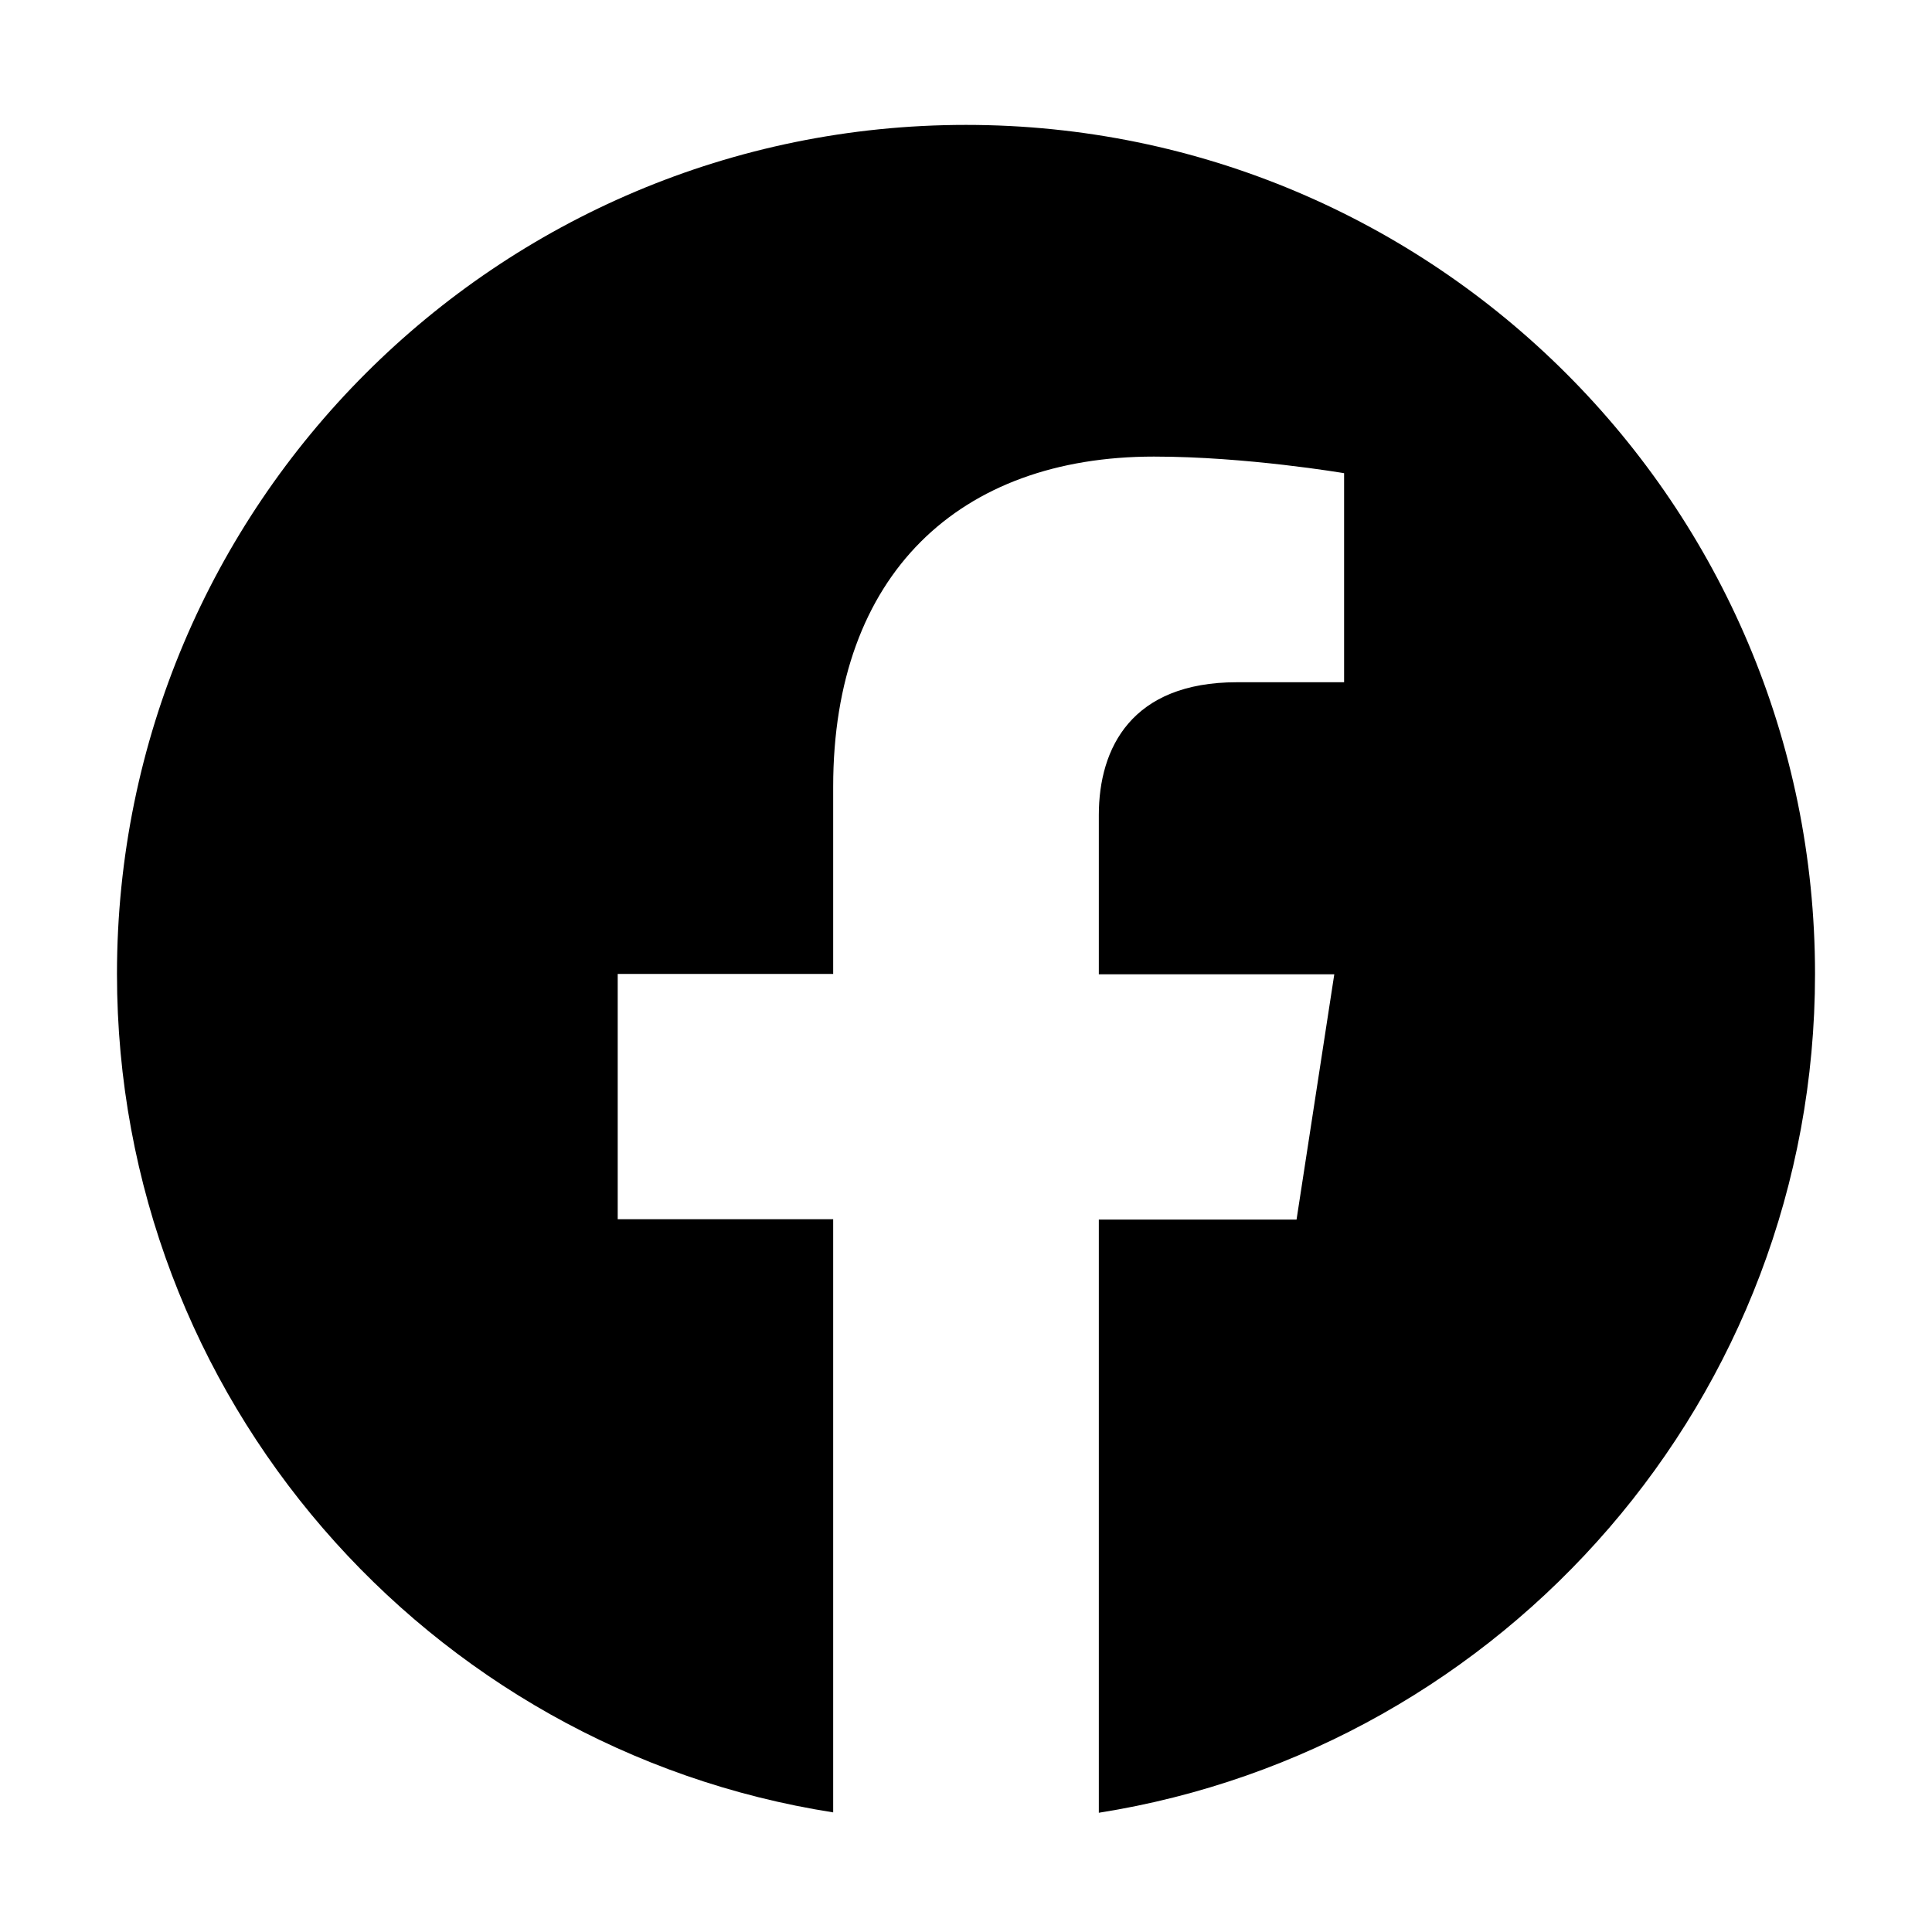
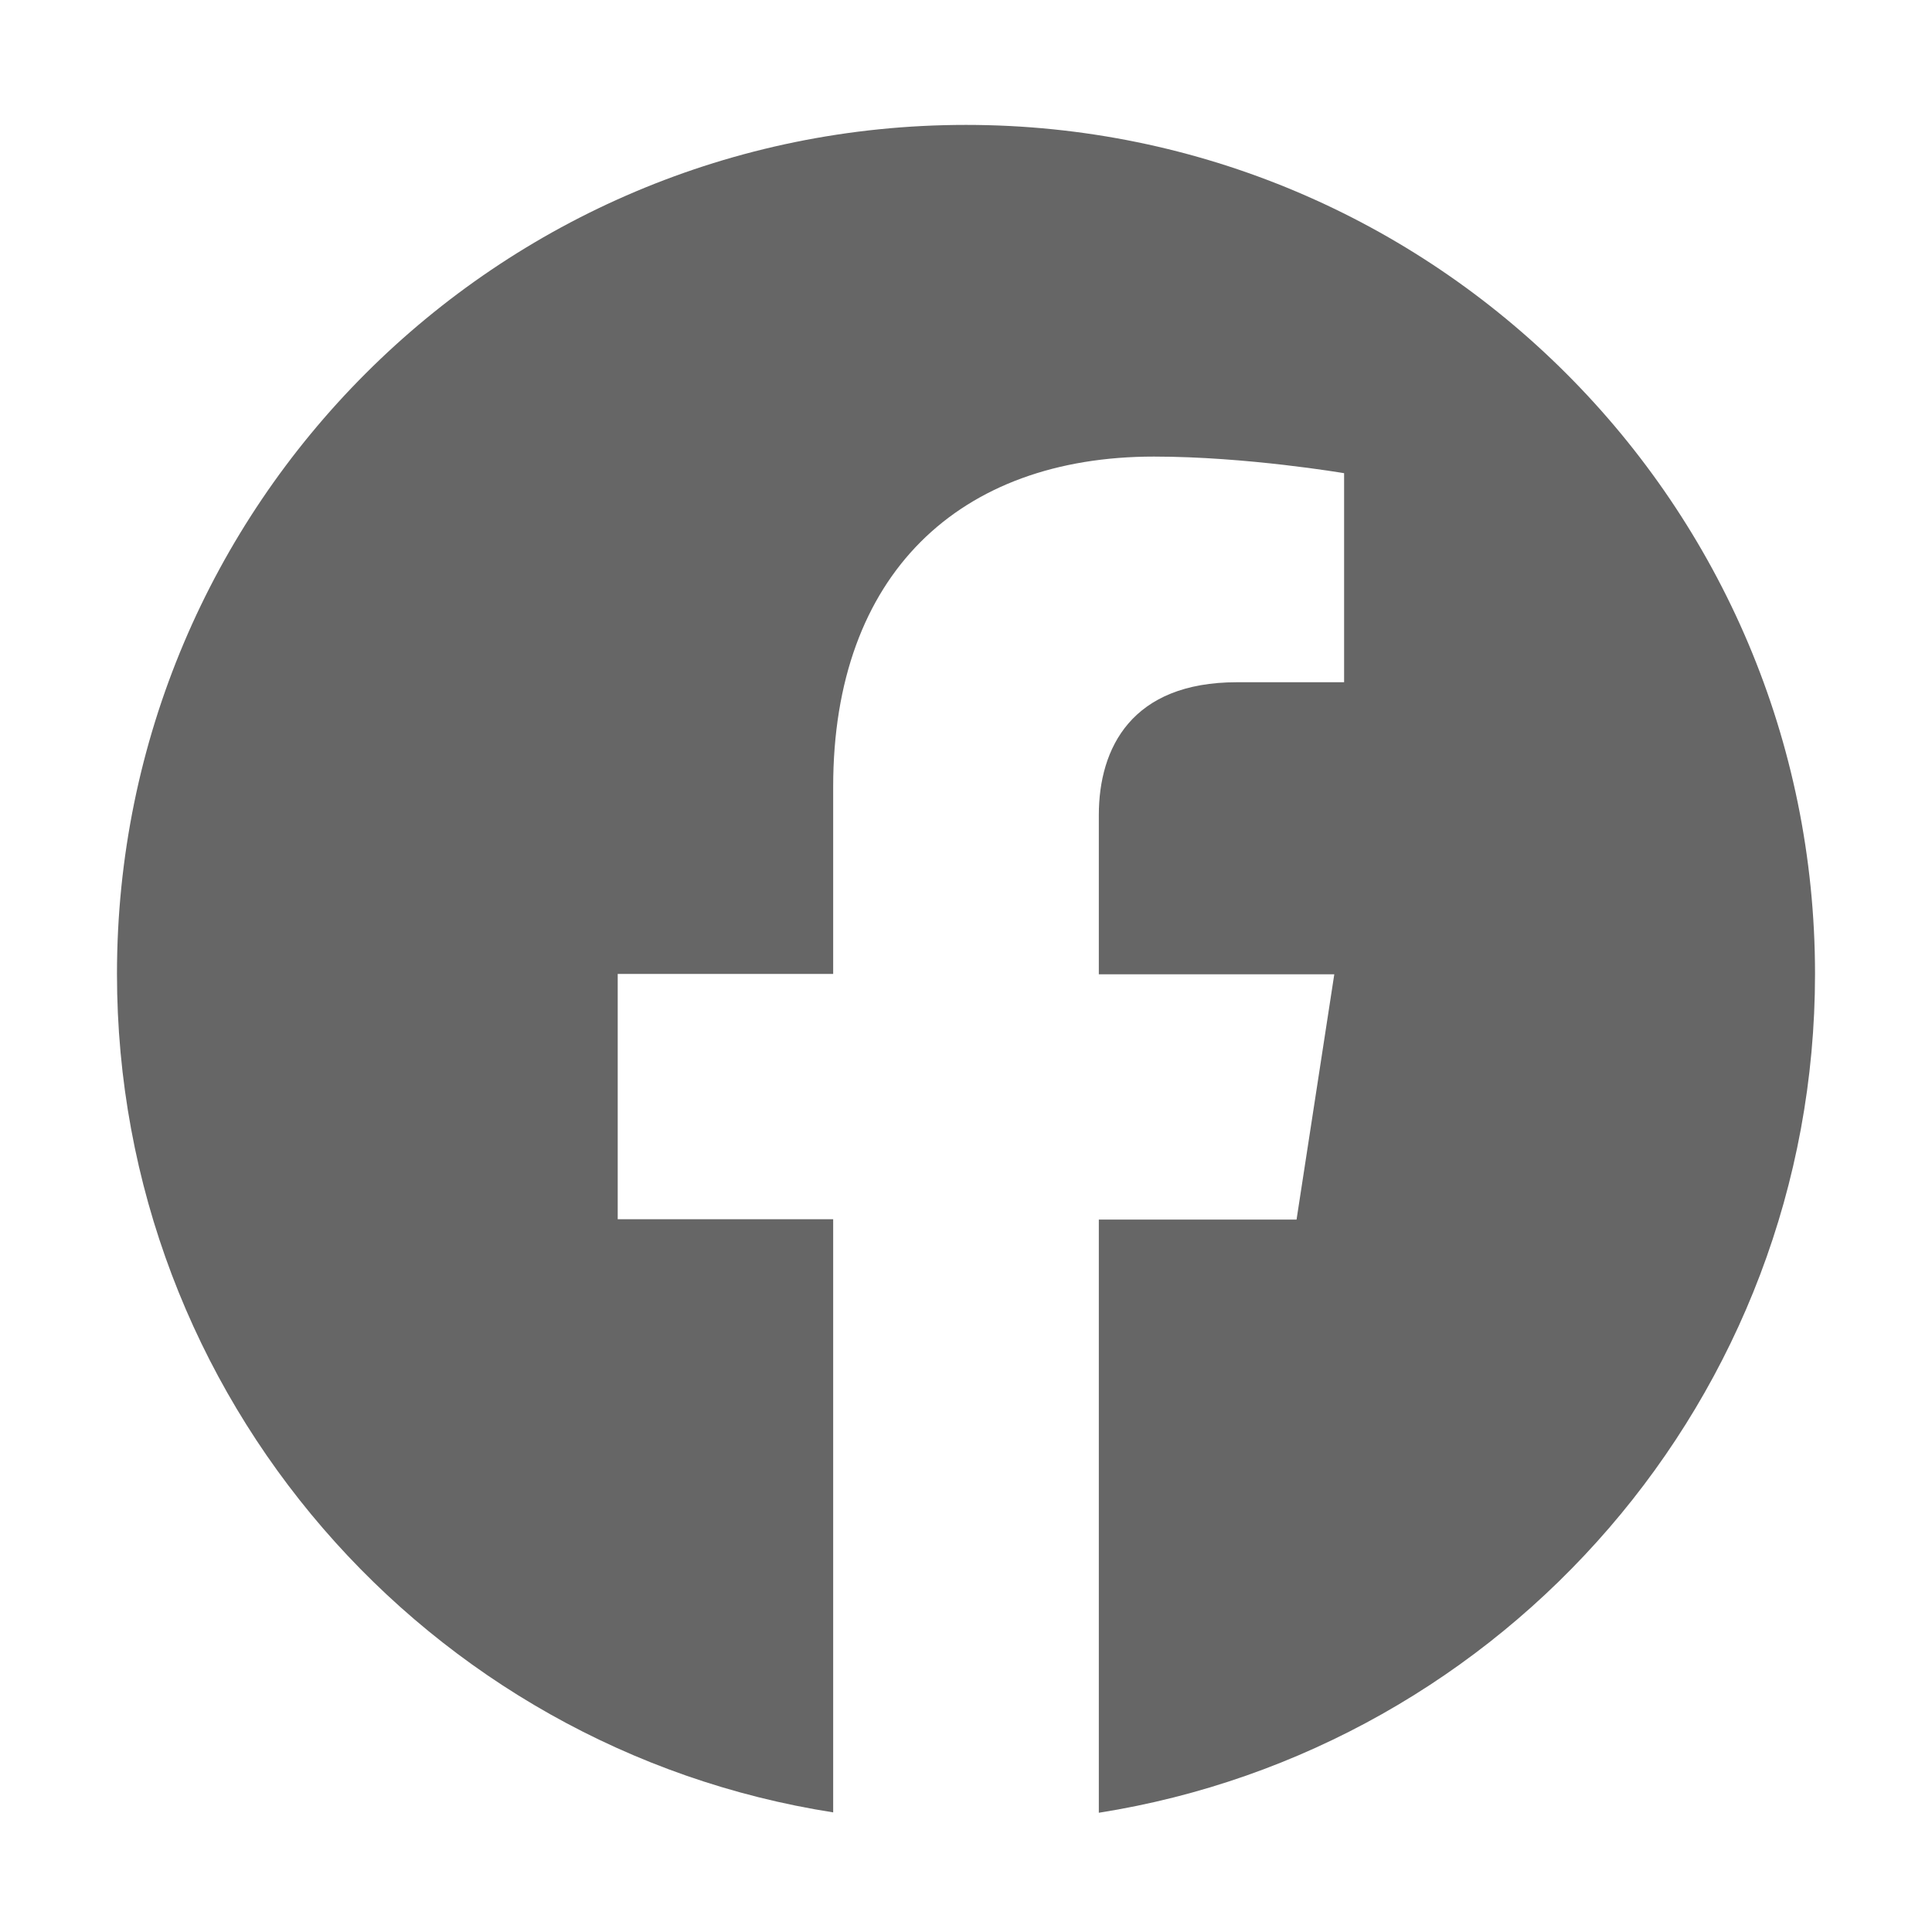
<svg xmlns="http://www.w3.org/2000/svg" version="1.1" id="Layer_1" x="0px" y="0px" viewBox="0 0 512 512" style="enable-background:new 0 0 512 512;" xml:space="preserve">
  <g>
    <g>
-       <path d="M481,258.1c0-124.3-100.8-225-225-225c-124.3,0-225,100.7-225,225c0,112.3,82.3,205.4,189.8,222.2V323.1h-57.1v-65h57.1    v-49.6c0-56.4,33.5-87.5,85-87.5c24.6,0,50.4,4.4,50.4,4.4v55.4h-28.4c-27.9,0-36.6,17.4-36.6,35.2v42.2h62.4l-10,65h-52.4v157.2    C398.7,463.4,481,370.3,481,258.1L481,258.1z" />
+       <path style="fill:#666" d="M481,258.1c0-124.3-100.8-225-225-225c-124.3,0-225,100.7-225,225c0,112.3,82.3,205.4,189.8,222.2V323.1h-57.1v-65h57.1    v-49.6c0-56.4,33.5-87.5,85-87.5c24.6,0,50.4,4.4,50.4,4.4v55.4h-28.4c-27.9,0-36.6,17.4-36.6,35.2v42.2h62.4l-10,65h-52.4v157.2    C398.7,463.4,481,370.3,481,258.1L481,258.1z" />
    </g>
  </g>
</svg>
